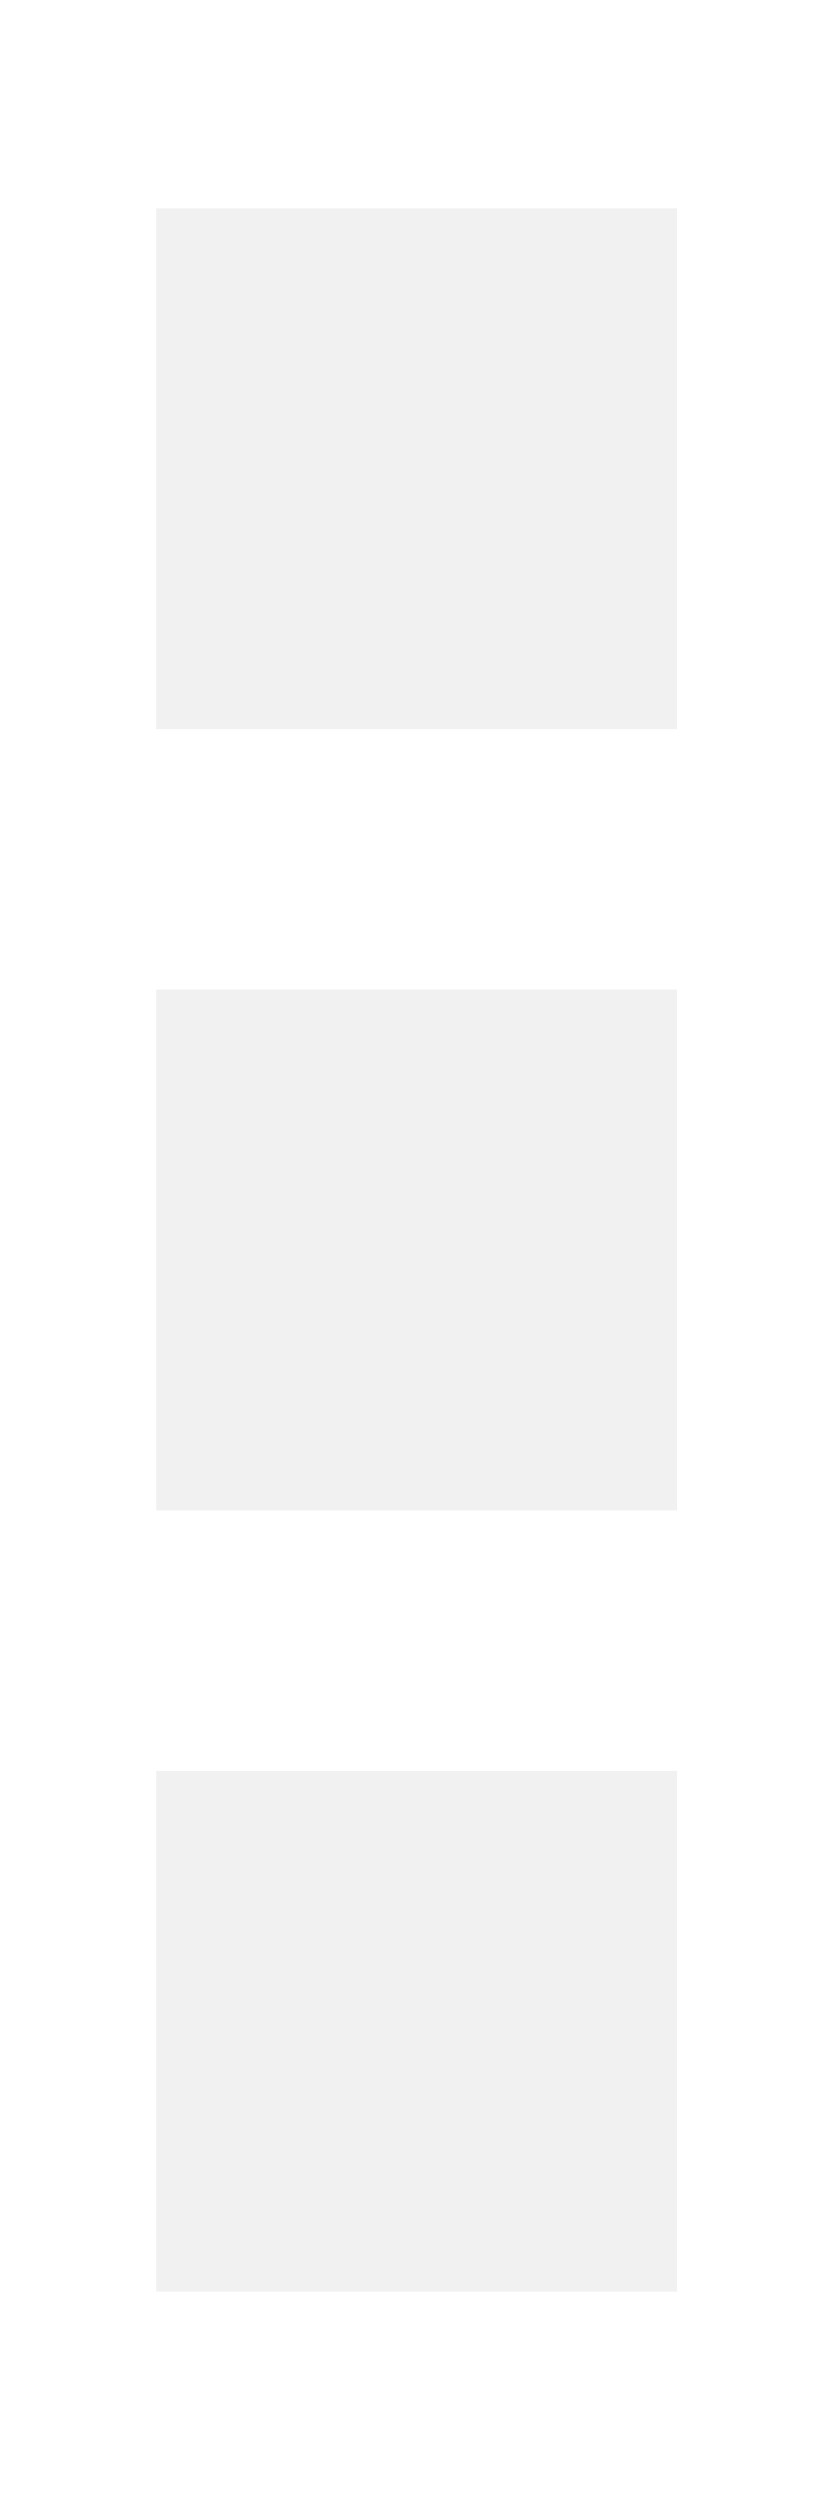
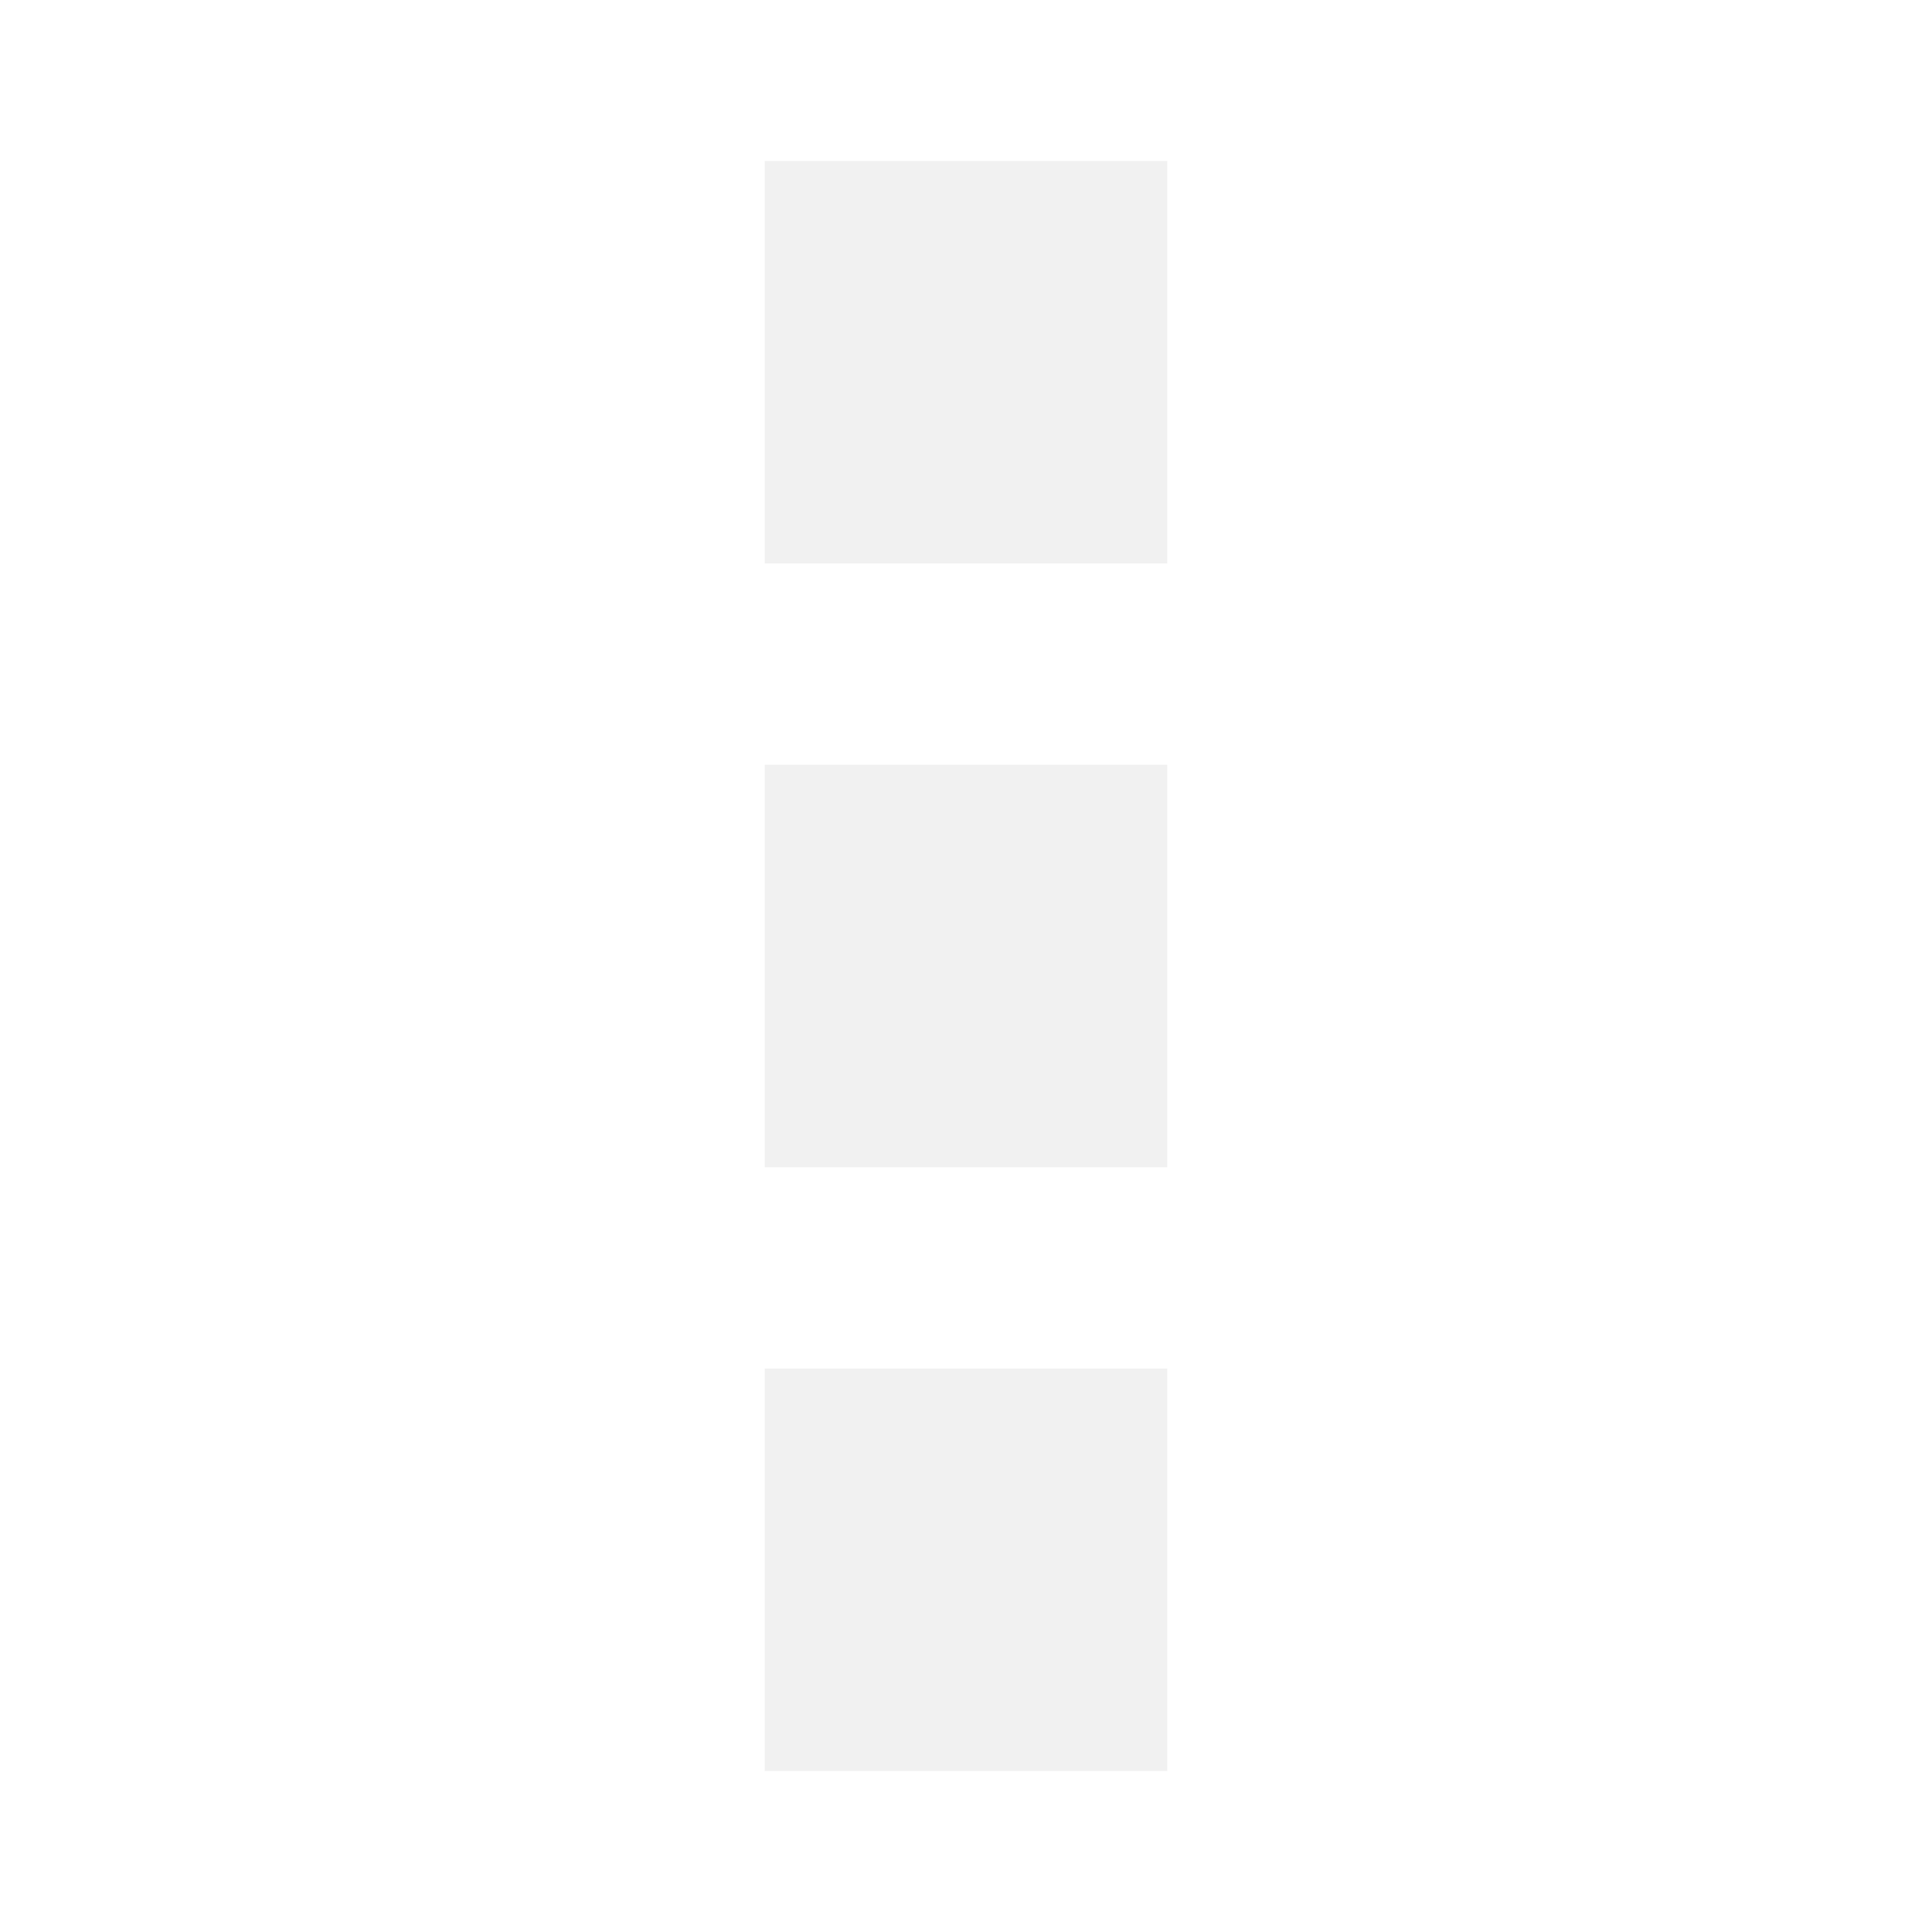
- <svg xmlns="http://www.w3.org/2000/svg" width="100%" height="100%" viewBox="0 0 8 24" version="1.1" xml:space="preserve" style="fill-rule:evenodd;clip-rule:evenodd;stroke-linejoin:round;stroke-miterlimit:1.414;">
-   <path d="M6.5,2l0,5l-5,0l0,-5l5,0Zm0,7.5l0,5l-5,0l0,-5l5,0Zm0,12.5l-5,0l0,-5l5,0l0,5Z" style="fill:#ebebeb;fill-opacity:0.702;" />
+ <svg xmlns="http://www.w3.org/2000/svg" width="100%" height="100%" viewBox="0 0 24 24" version="1.1" xml:space="preserve" style="fill-rule:evenodd;clip-rule:evenodd;stroke-linejoin:round;stroke-miterlimit:1.414;">
+   <rect x="0" y="0" width="24" height="24" style="fill:none;" />
+   <path d="M14.5,2l0,5l-5,0l0,-5l5,0Zm0,7.5l0,5l-5,0l0,-5l5,0Zm0,12.5l-5,0l0,-5l5,0l0,5Z" style="fill:#ebebeb;fill-opacity:0.702;" />
</svg>
